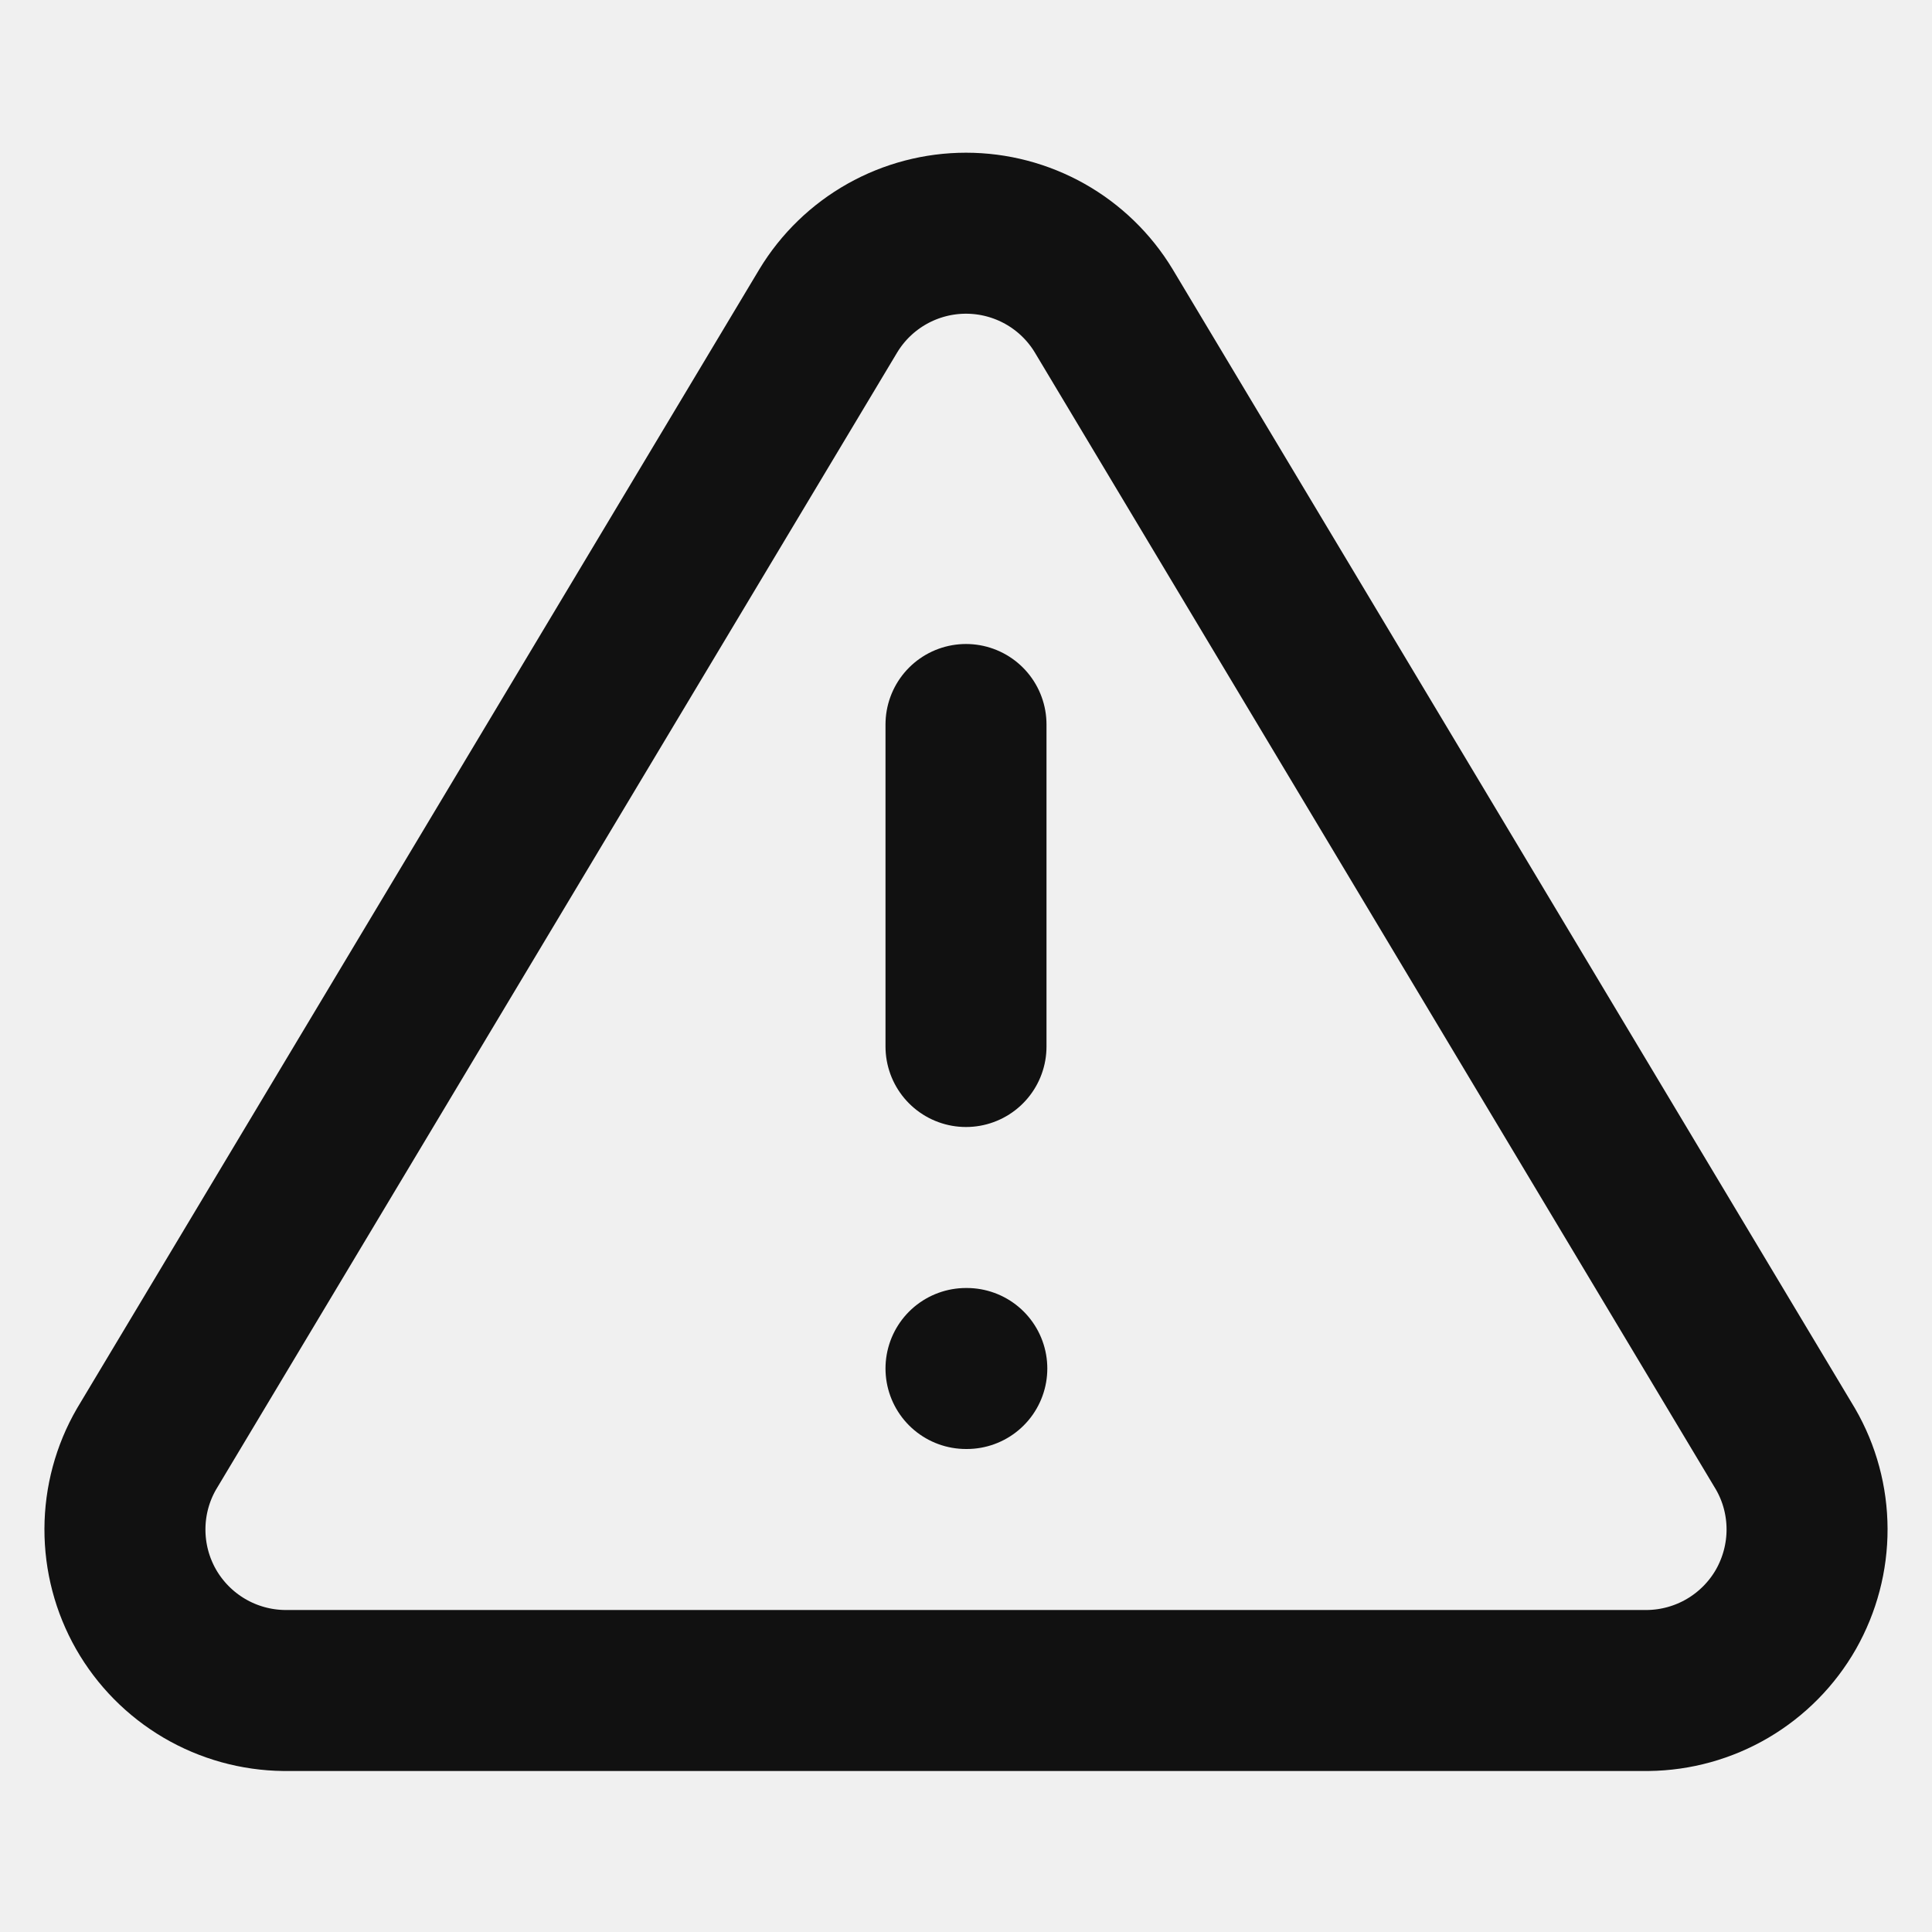
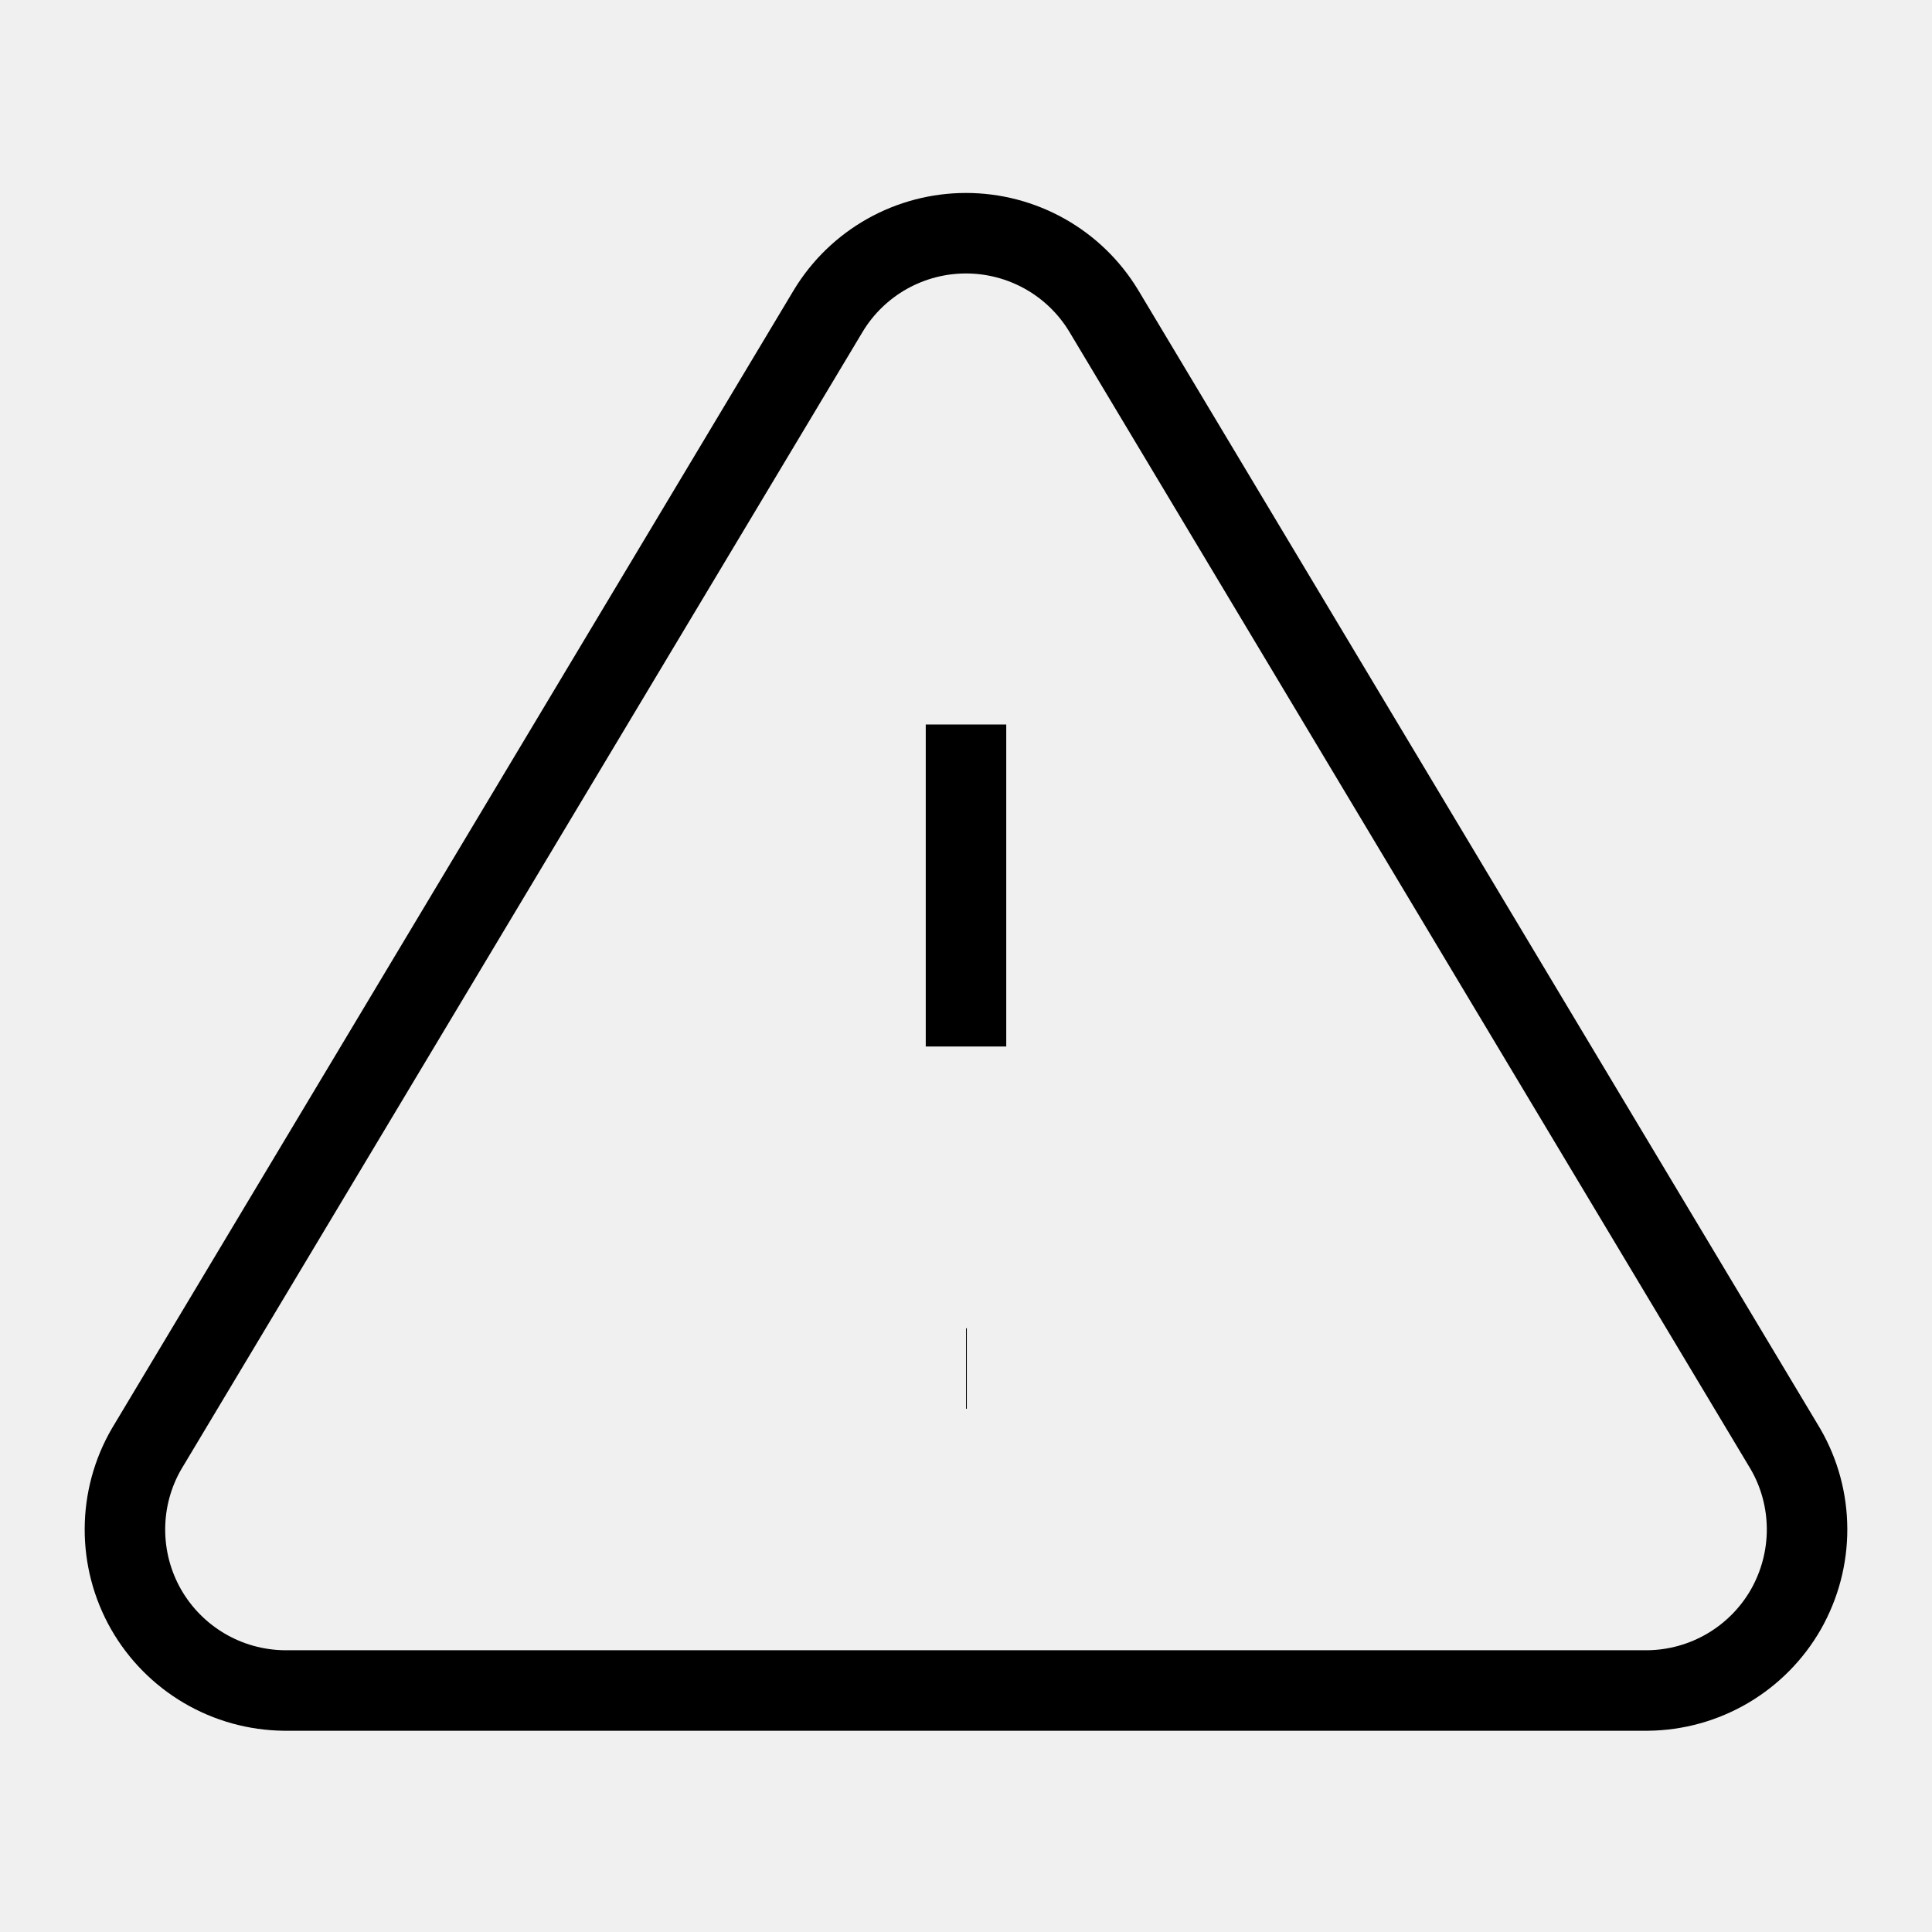
<svg xmlns="http://www.w3.org/2000/svg" width="24" height="24" viewBox="0 0 24 24" fill="none">
  <g clipPath="url(#clip0_43_1117)">
-     <path d="M10.29 3.86L1.82 18C1.645 18.302 1.553 18.645 1.552 18.994C1.551 19.344 1.641 19.687 1.814 19.991C1.987 20.294 2.237 20.547 2.538 20.724C2.839 20.901 3.181 20.996 3.53 21H20.47C20.819 20.996 21.161 20.901 21.462 20.724C21.763 20.547 22.013 20.294 22.186 19.991C22.358 19.687 22.449 19.344 22.448 18.994C22.447 18.645 22.355 18.302 22.18 18L13.71 3.86C13.532 3.566 13.281 3.323 12.981 3.154C12.682 2.986 12.344 2.897 12 2.897C11.656 2.897 11.318 2.986 11.019 3.154C10.719 3.323 10.468 3.566 10.29 3.86V3.86Z" stroke="#111111" stroke-width="2" stroke-linecap="round" stroke-linejoin="round" />
-     <path d="M12 17H12.01" stroke="#111111" stroke-width="2" stroke-linecap="round" stroke-linejoin="round" />
-     <path d="M12 9V13" stroke="#111111" stroke-width="2" stroke-linecap="round" stroke-linejoin="round" />
+     <path d="M10.29 3.86L1.82 18C1.645 18.302 1.553 18.645 1.552 18.994C1.551 19.344 1.641 19.687 1.814 19.991C1.987 20.294 2.237 20.547 2.538 20.724C2.839 20.901 3.181 20.996 3.53 21H20.47C20.819 20.996 21.161 20.901 21.462 20.724C21.763 20.547 22.013 20.294 22.186 19.991C22.358 19.687 22.449 19.344 22.448 18.994C22.447 18.645 22.355 18.302 22.18 18L13.71 3.86C13.532 3.566 13.281 3.323 12.981 3.154C12.682 2.986 12.344 2.897 12 2.897C11.656 2.897 11.318 2.986 11.019 3.154C10.719 3.323 10.468 3.566 10.29 3.86V3.86Z" stroke="currentColor" strokeWidth="2" strokeLinecap="round" strokeLinejoin="round" />
+     <path d="M12 17H12.01" stroke="currentColor" strokeWidth="2" strokeLinecap="round" strokeLinejoin="round" />
+     <path d="M12 9V13" stroke="currentColor" strokeWidth="2" strokeLinecap="round" strokeLinejoin="round" />
  </g>
  <defs>
    <clipPath id="clip0_43_1117">
      <rect width="24" height="24" fill="white" />
    </clipPath>
  </defs>
</svg>
